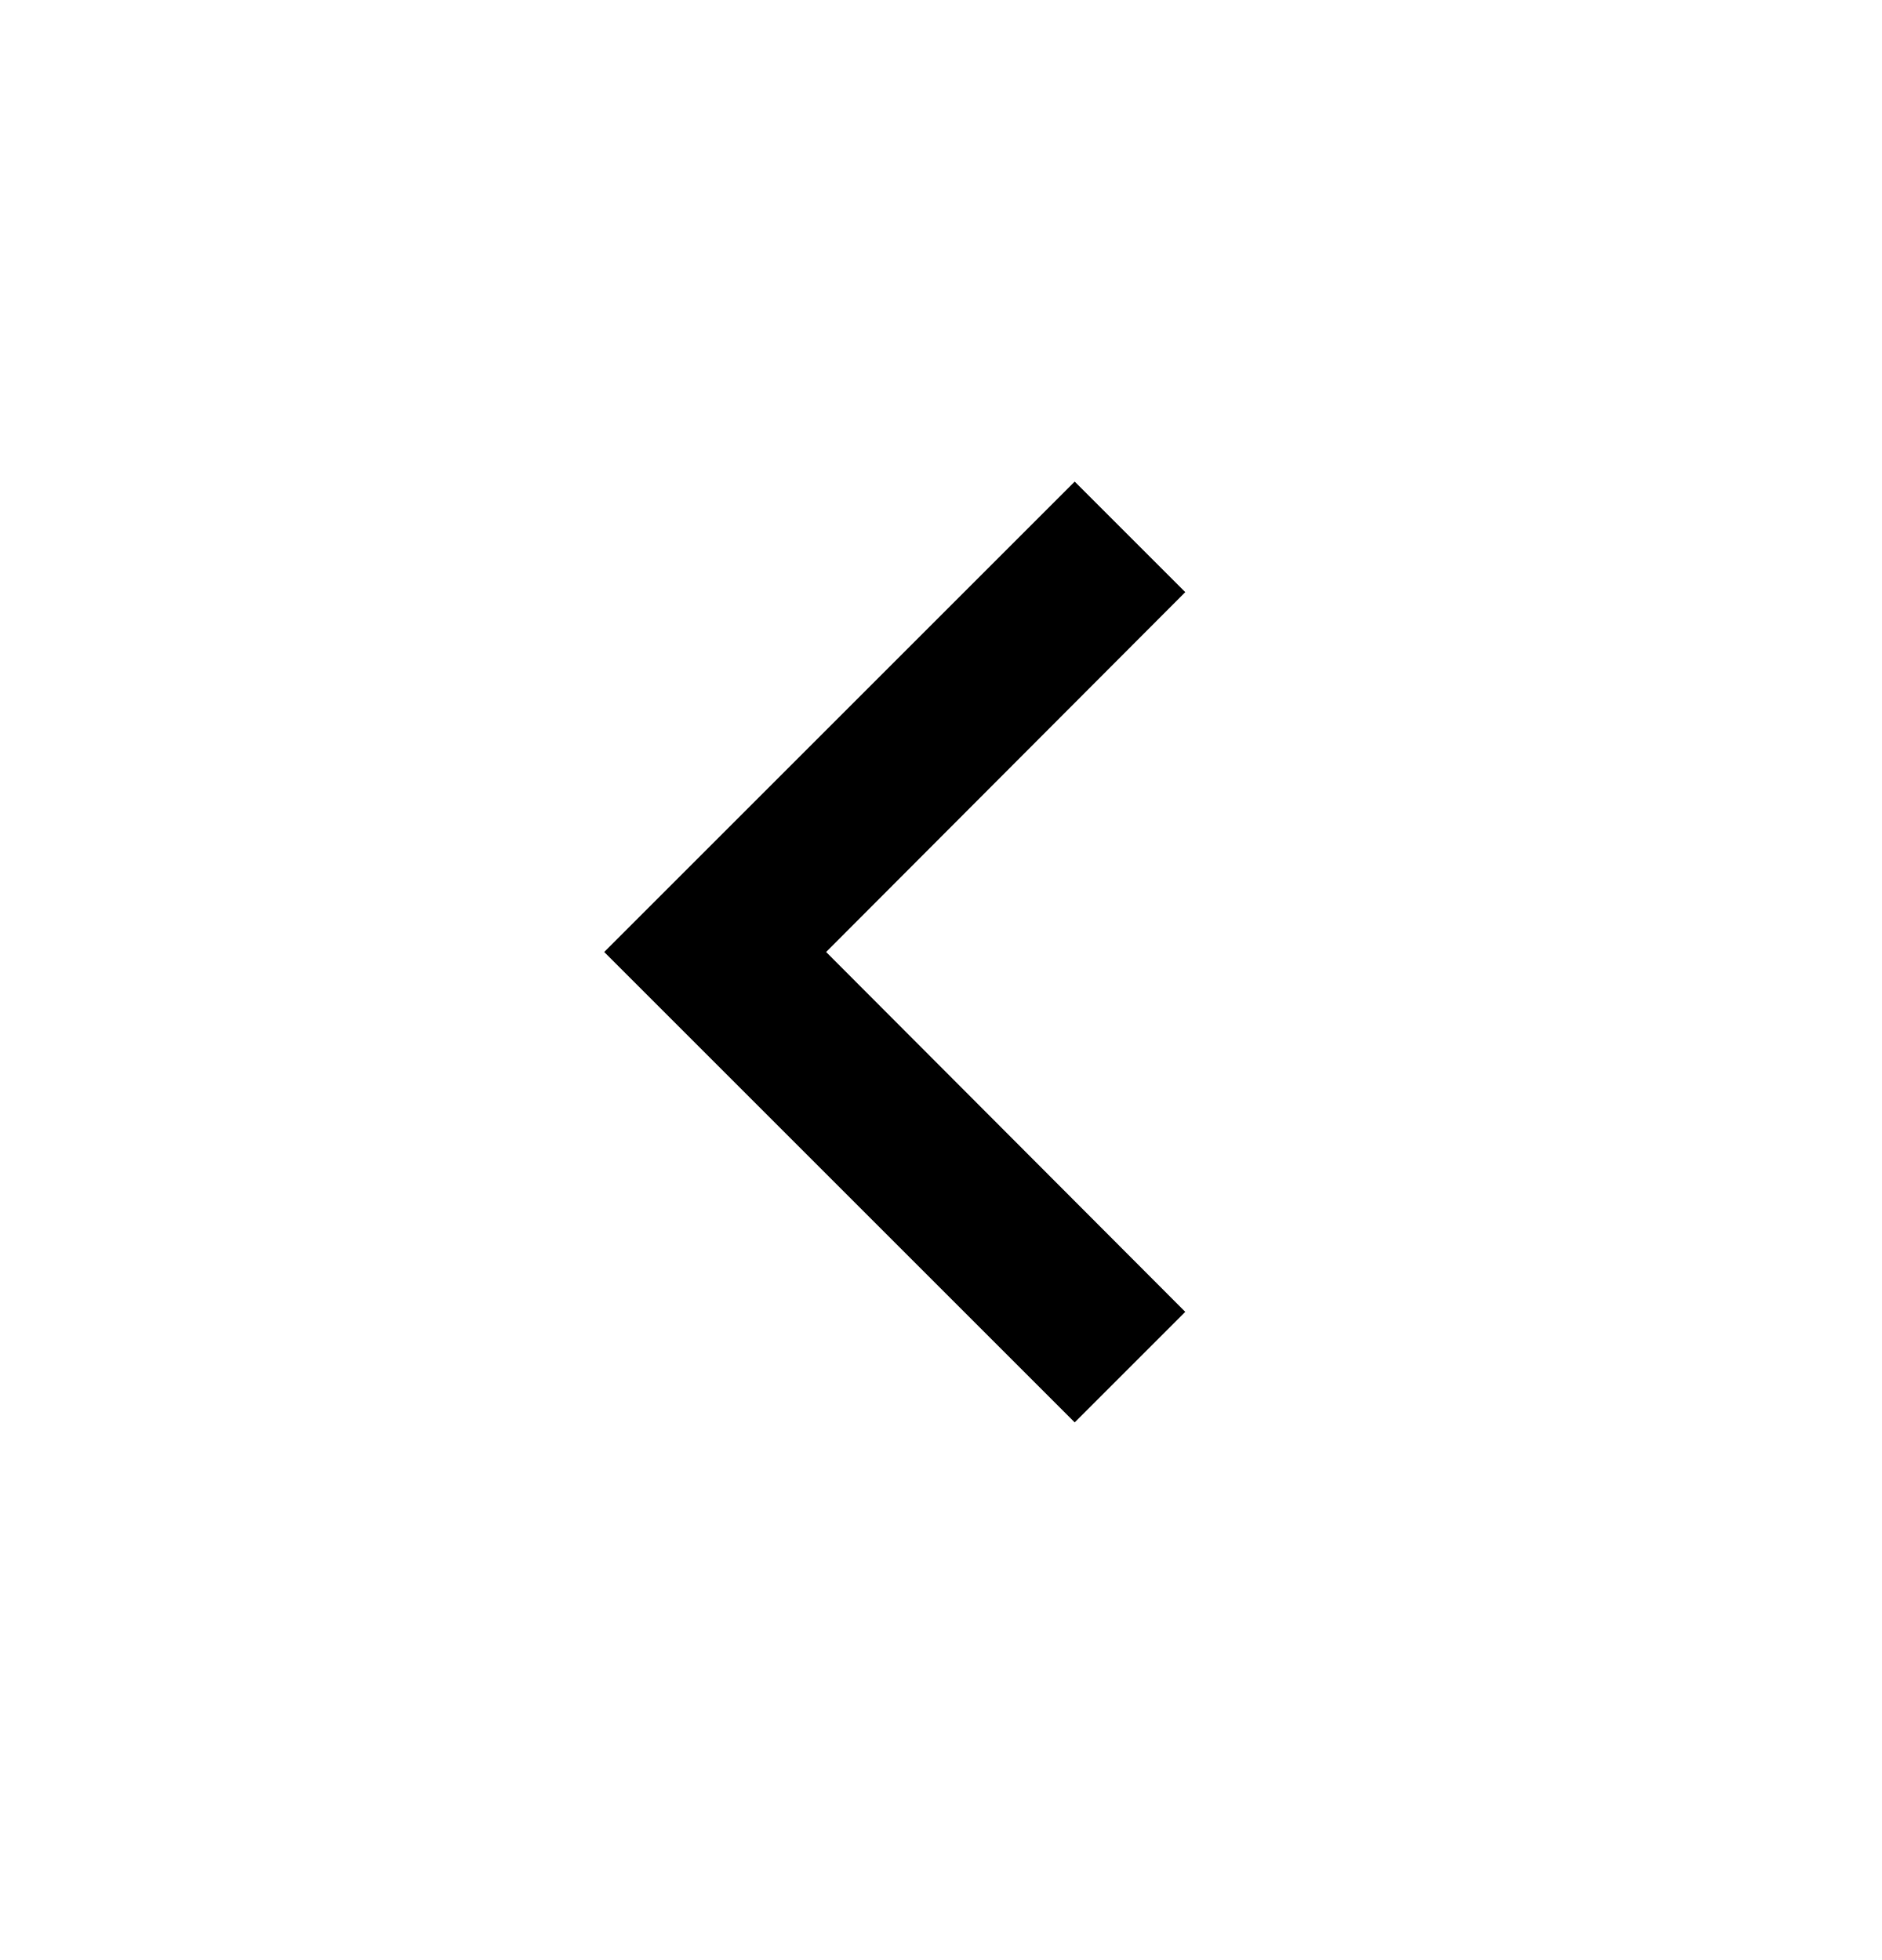
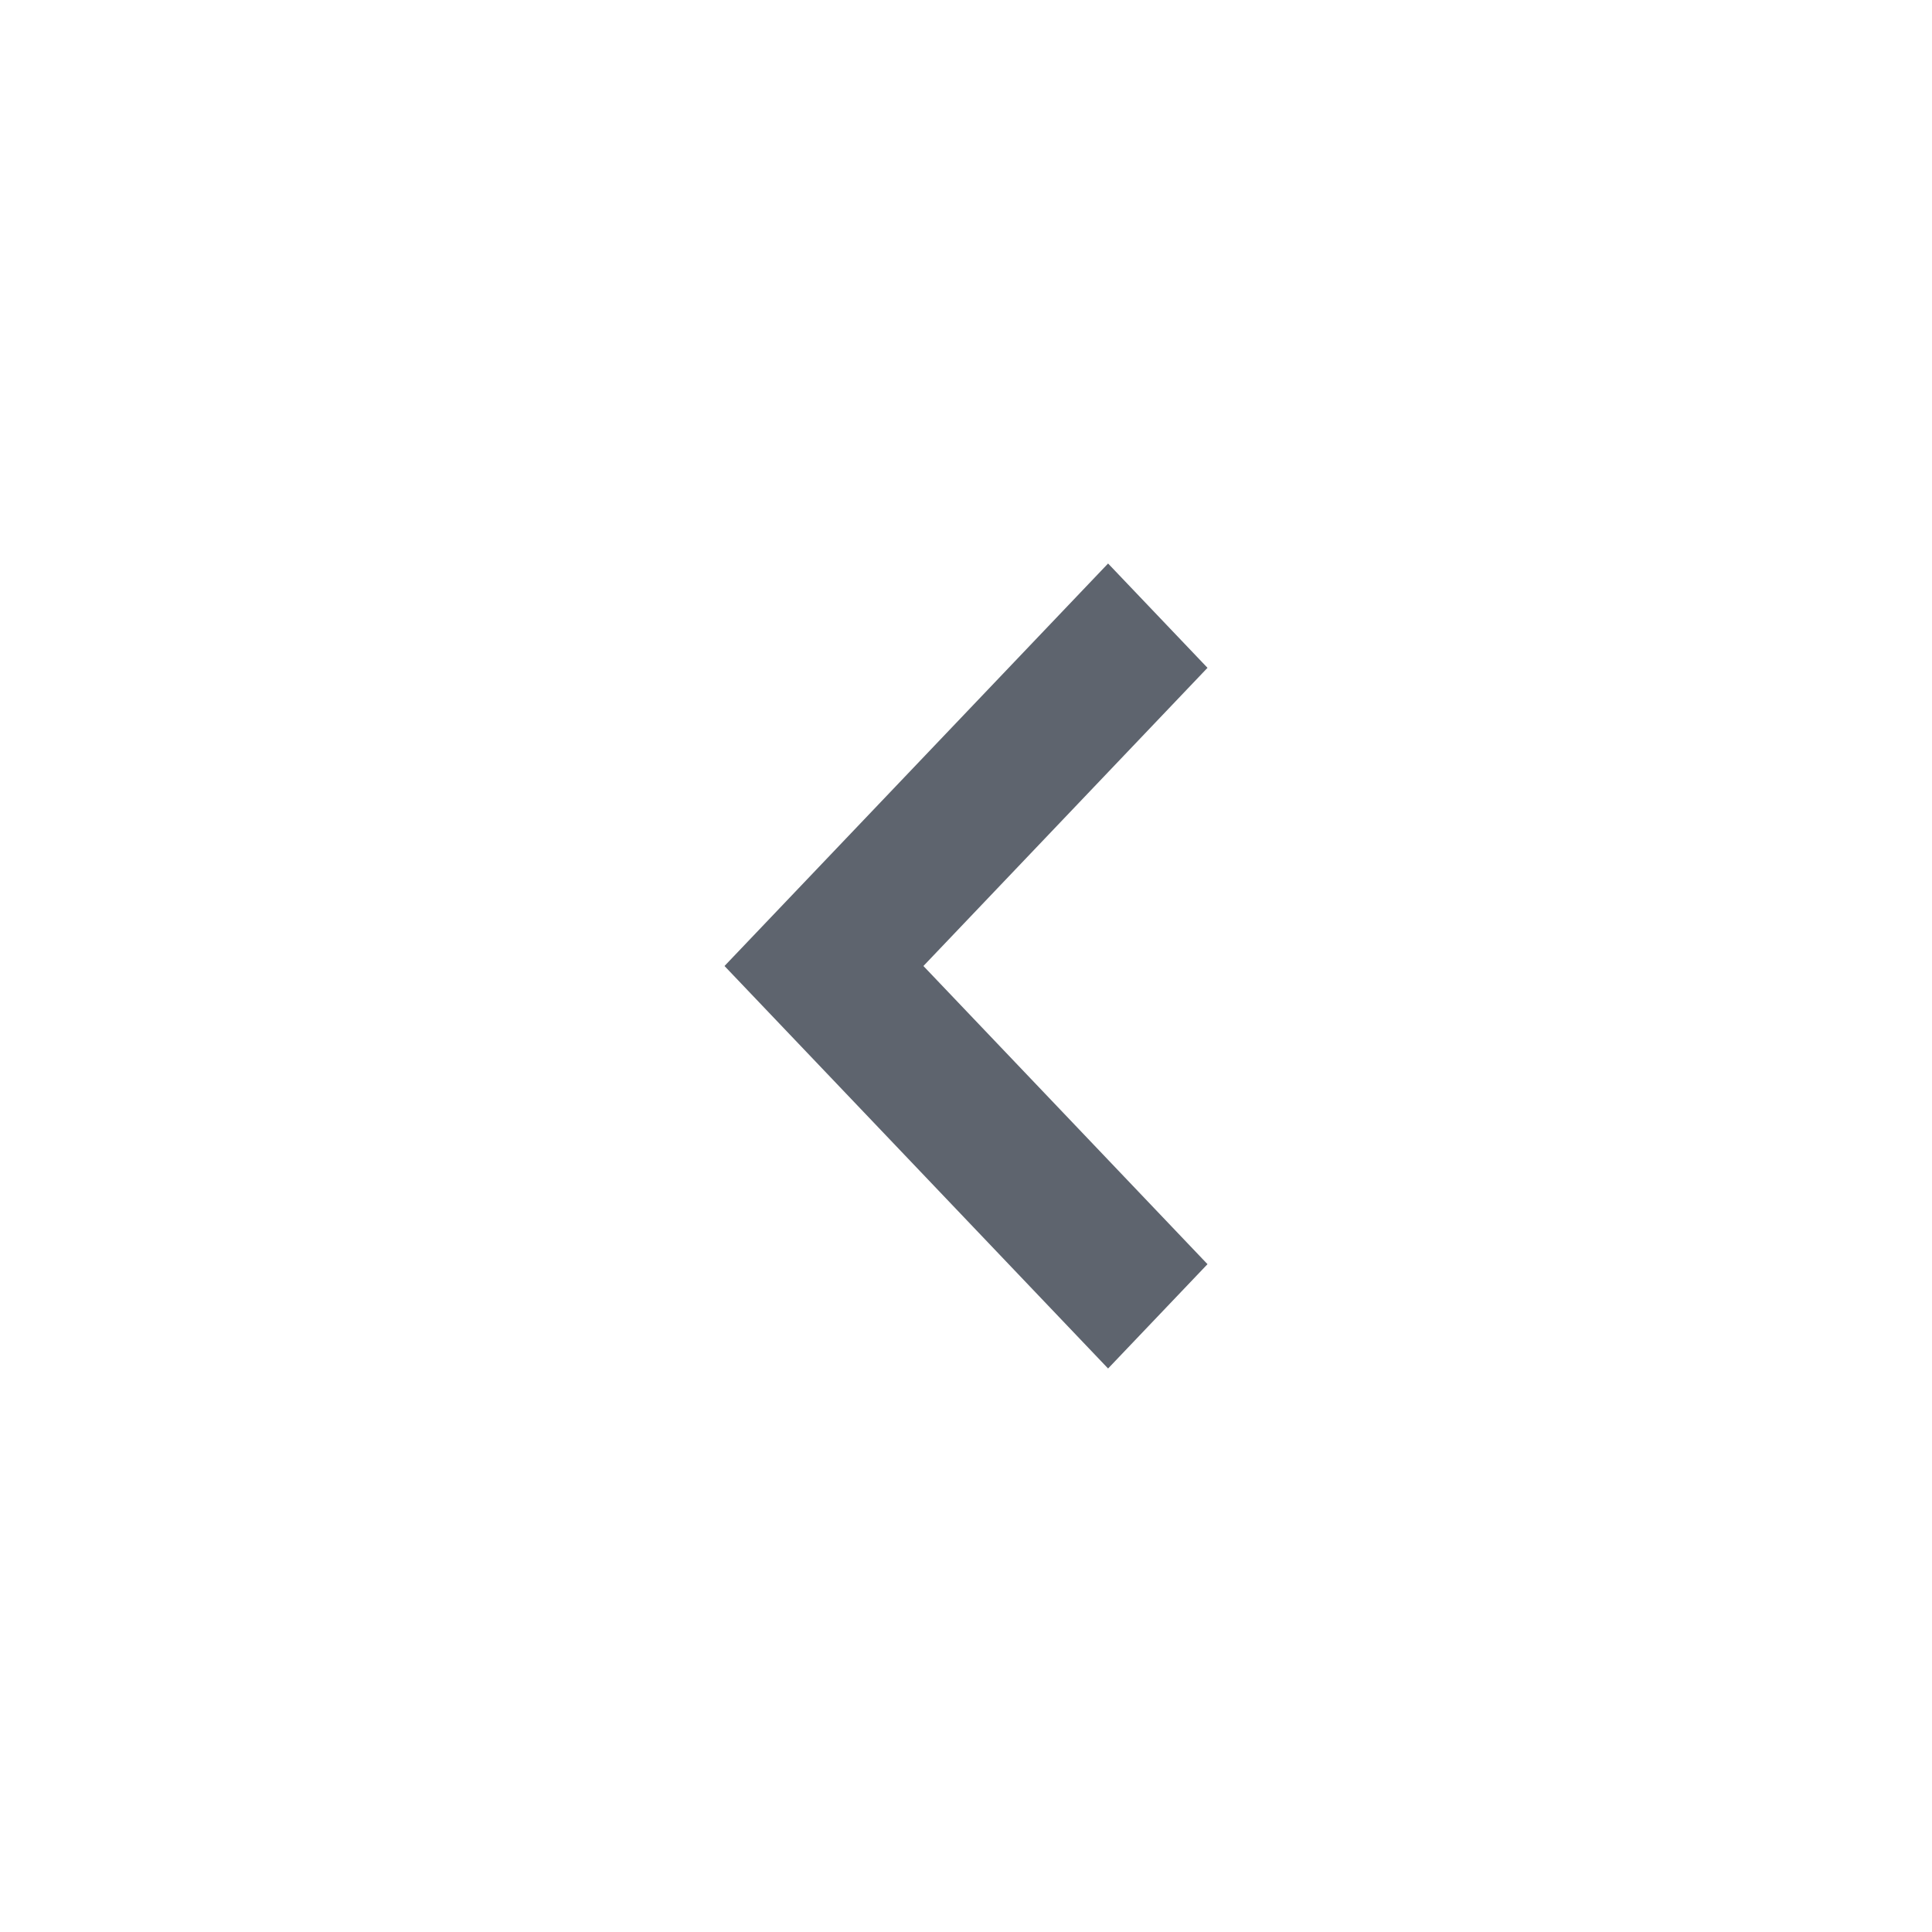
- <svg xmlns="http://www.w3.org/2000/svg" width="24px" height="25px" viewBox="0 0 24 25" version="1.1">
-   <g id="arrow" stroke="none" stroke-width="1" fill="none" fill-rule="evenodd" transform="translate(0, 0.142857)">
-     <polygon fill="#000000" points="15.115 7.41 13.705 6 7.705 12 13.705 18 15.115 16.59 10.535 12" />
+ <svg xmlns="http://www.w3.org/2000/svg" width="24px" height="24px" viewBox="0 0 24 24" version="1.1">
+   <g id="icons/arrow" stroke="none" stroke-width="1" fill="none" fill-rule="evenodd">
+     <polygon id="arrow" fill="#5E646E" points="13.765 17 9 12 13.765 7 15 8.296 11.471 12 15 15.704" />
  </g>
</svg>
